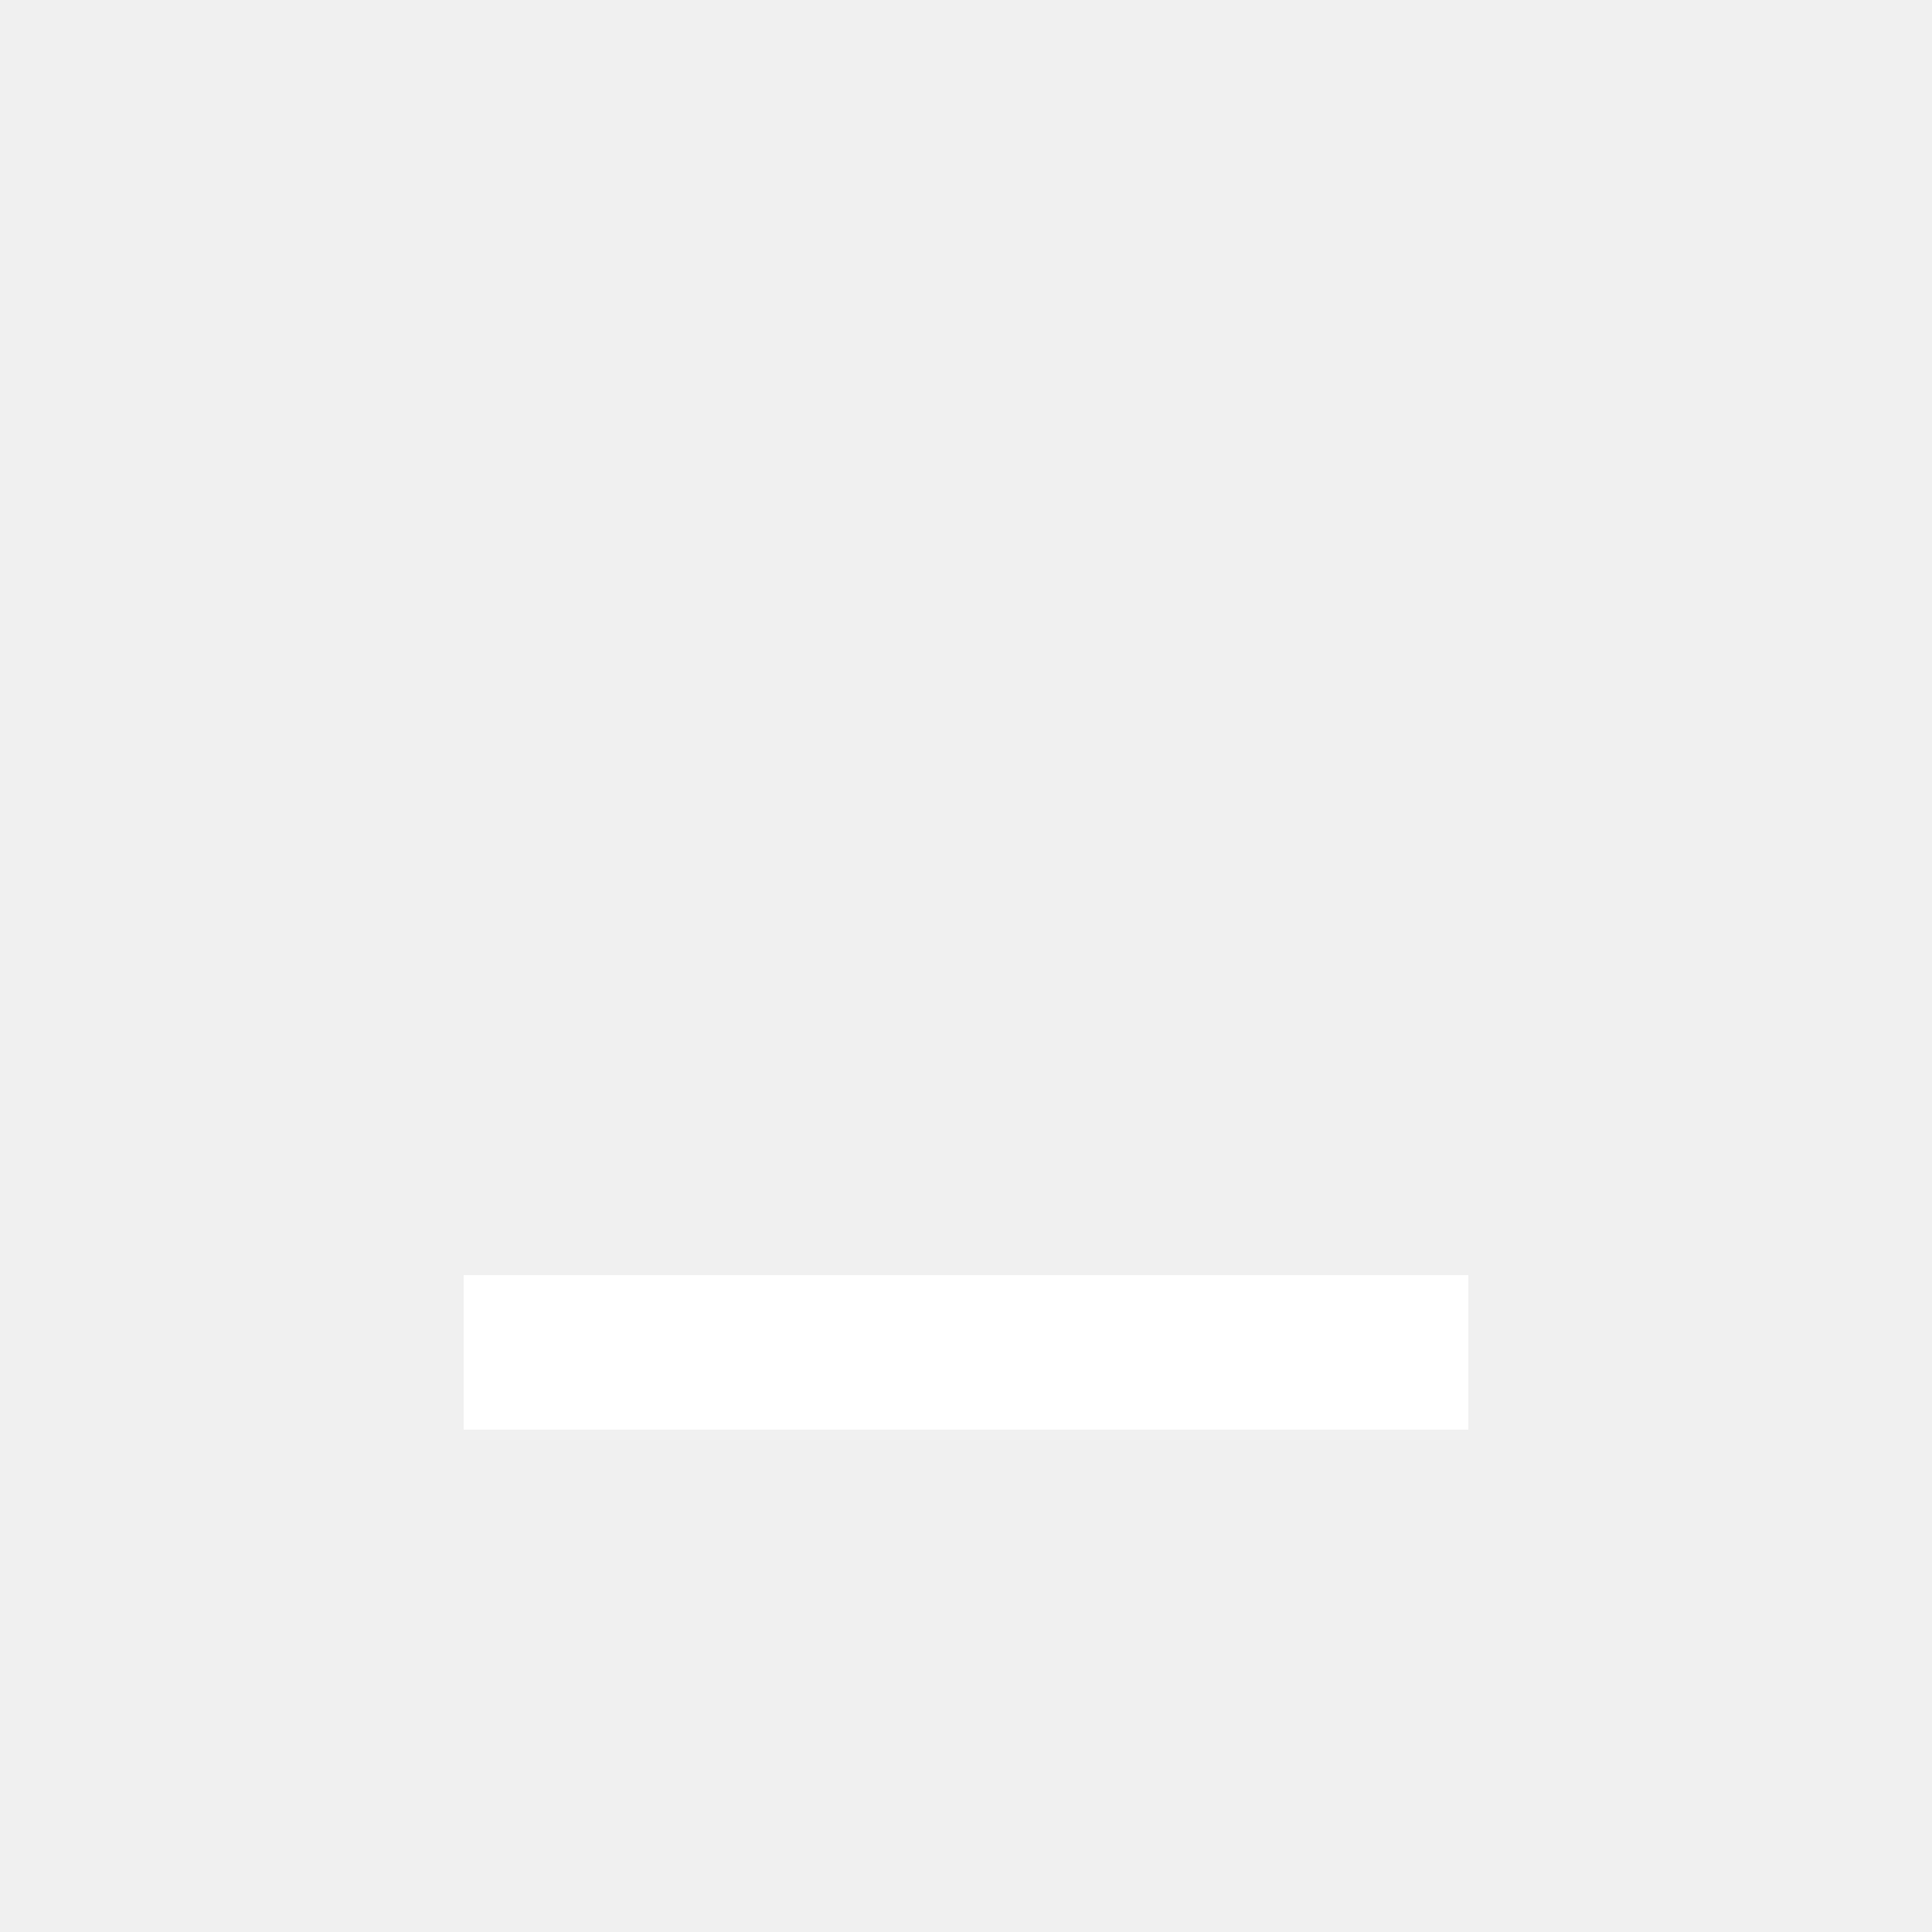
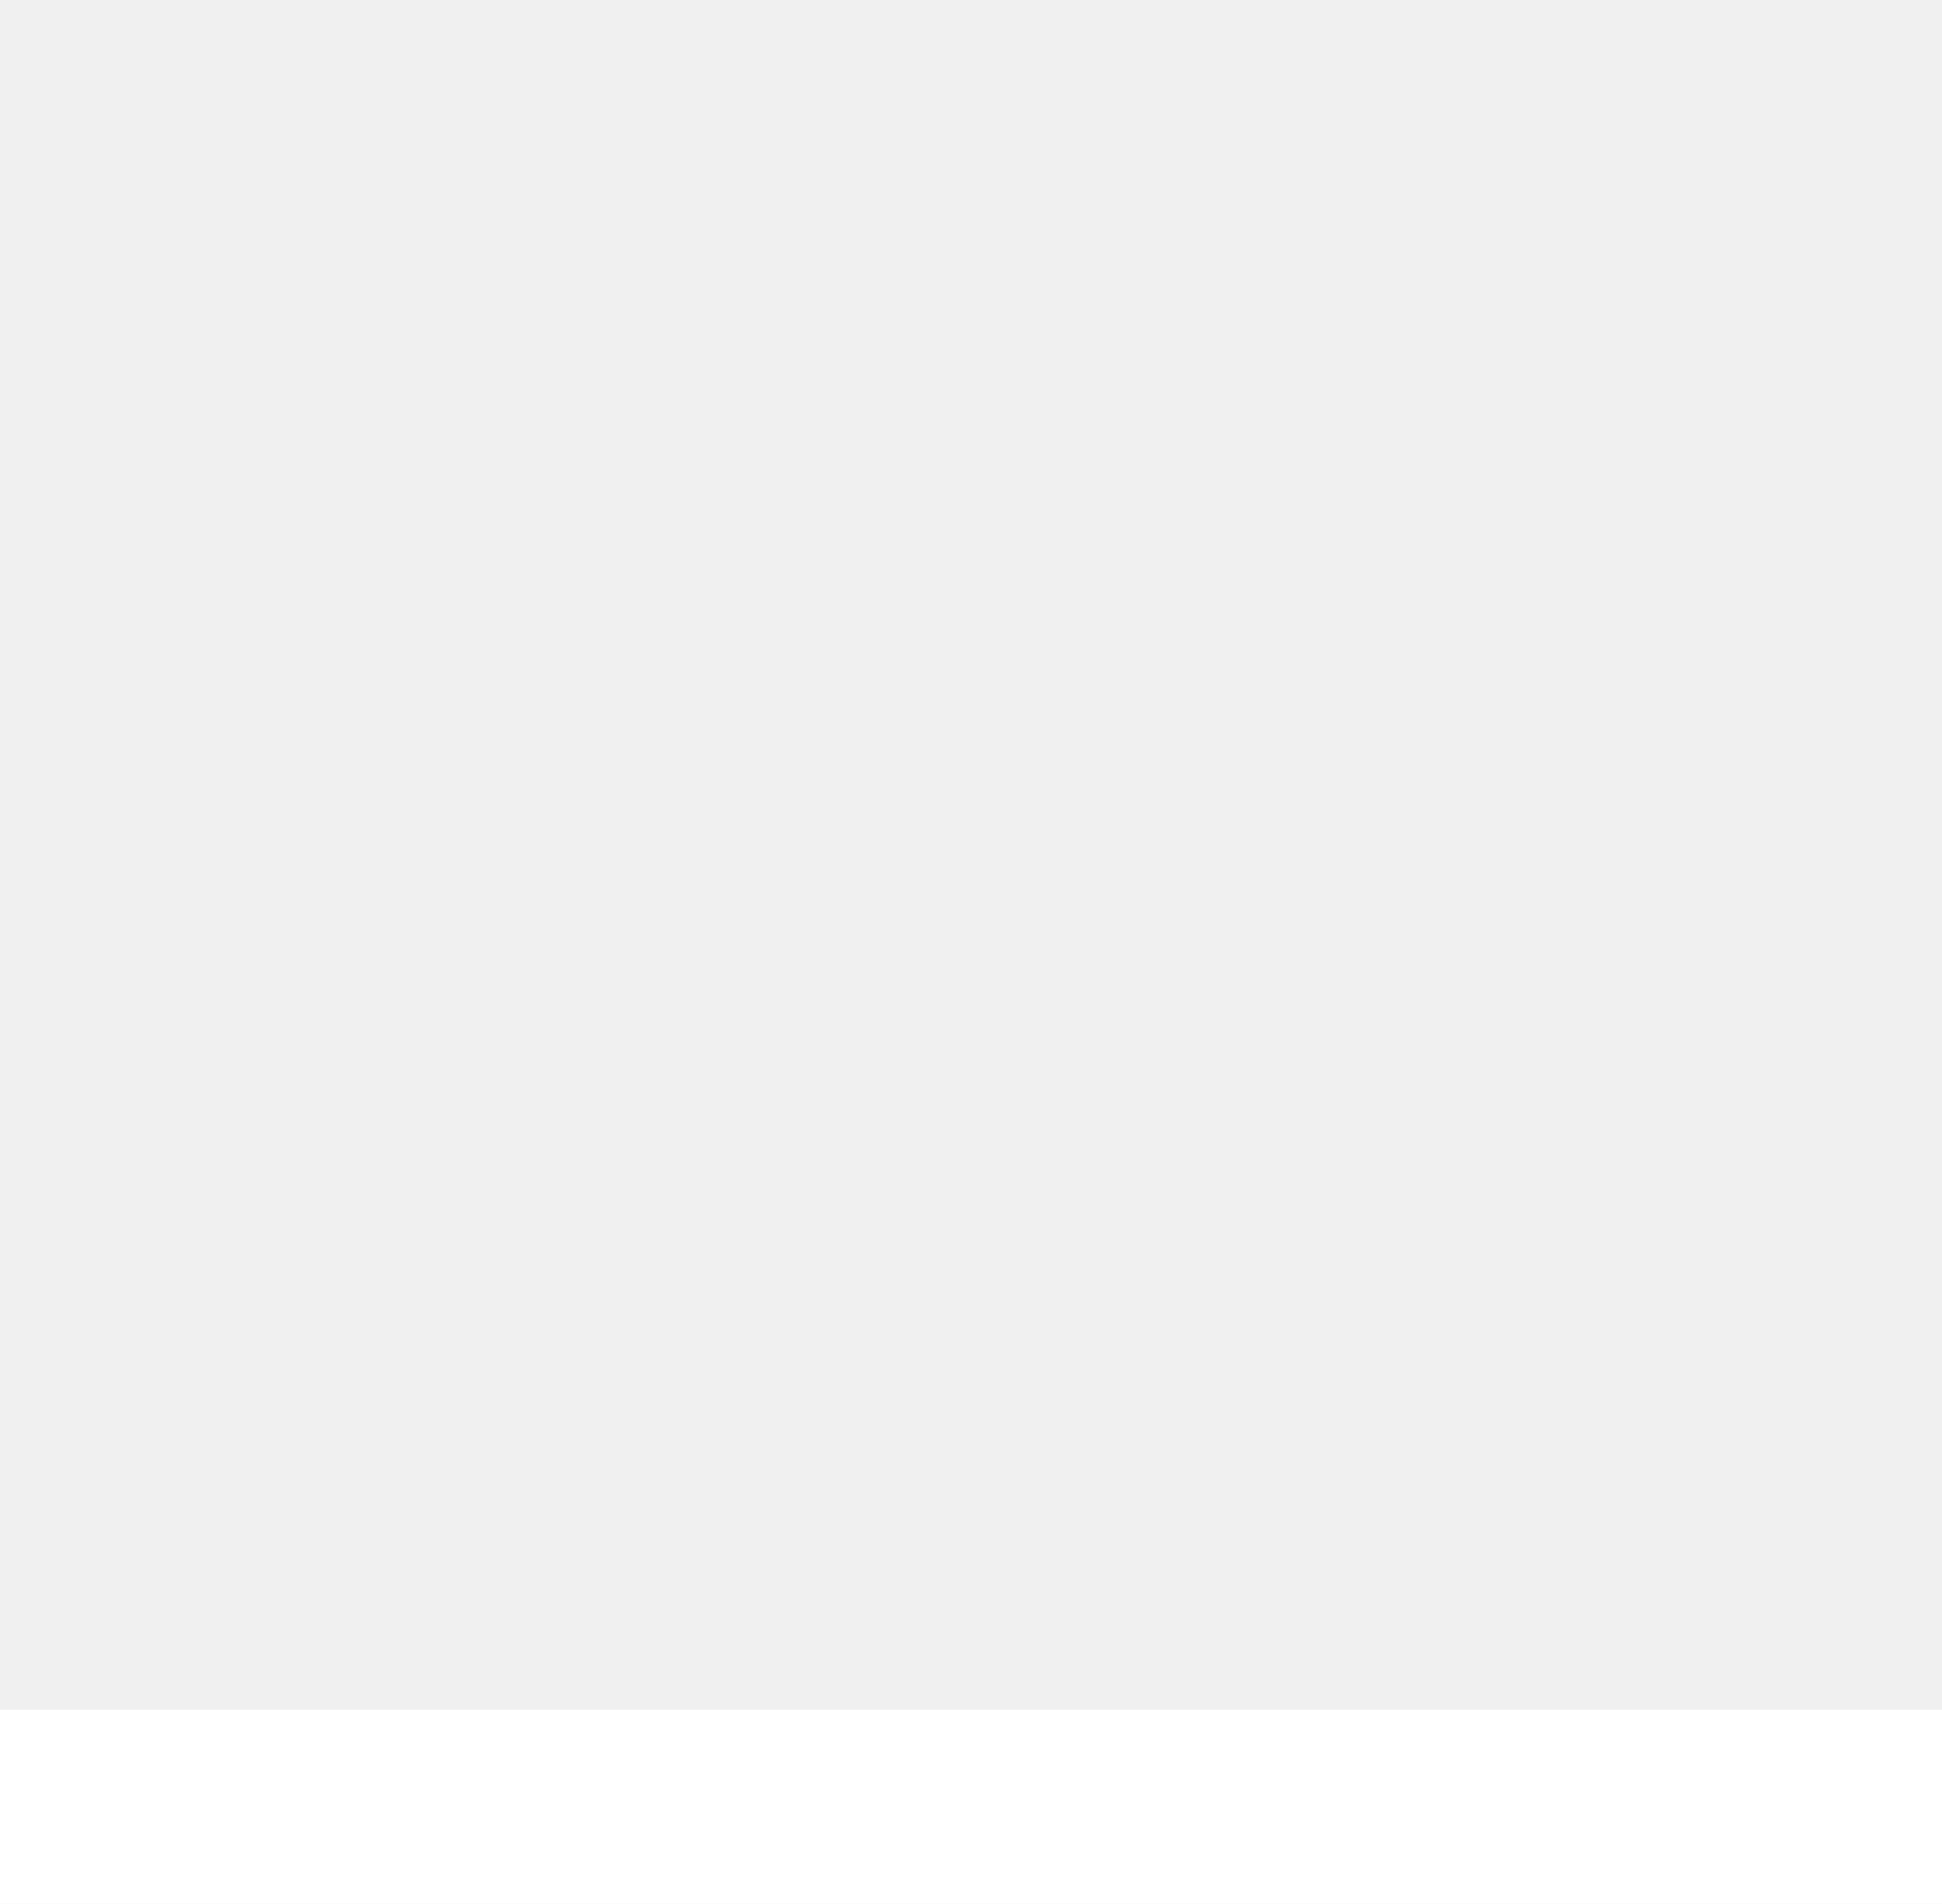
- <svg xmlns="http://www.w3.org/2000/svg" viewBox="0 0 25 25">
+ <svg xmlns="http://www.w3.org/2000/svg" viewBox="0 0 350 343.11">
  <defs>
-     <style>.cls-1{fill:#7d57a0;opacity:0;}.cls-2{fill:none;stroke:#fff;stroke-width:2px;}</style>
+     <style>.cls-1{fill:none;}.cls-2{fill:#fff;}</style>
  </defs>
  <g id="Слой_2" data-name="Слой 2">
    <g id="Слой_1-2" data-name="Слой 1">
-       <rect class="cls-1" width="25" height="25" />
-       <line class="cls-2" x1="6" y1="17.5" x2="19" y2="17.5" />
+       <rect class="cls-1" width="350" height="343.11" />
+       <rect class="cls-2" y="308.11" width="350" height="35" />
    </g>
  </g>
</svg>
